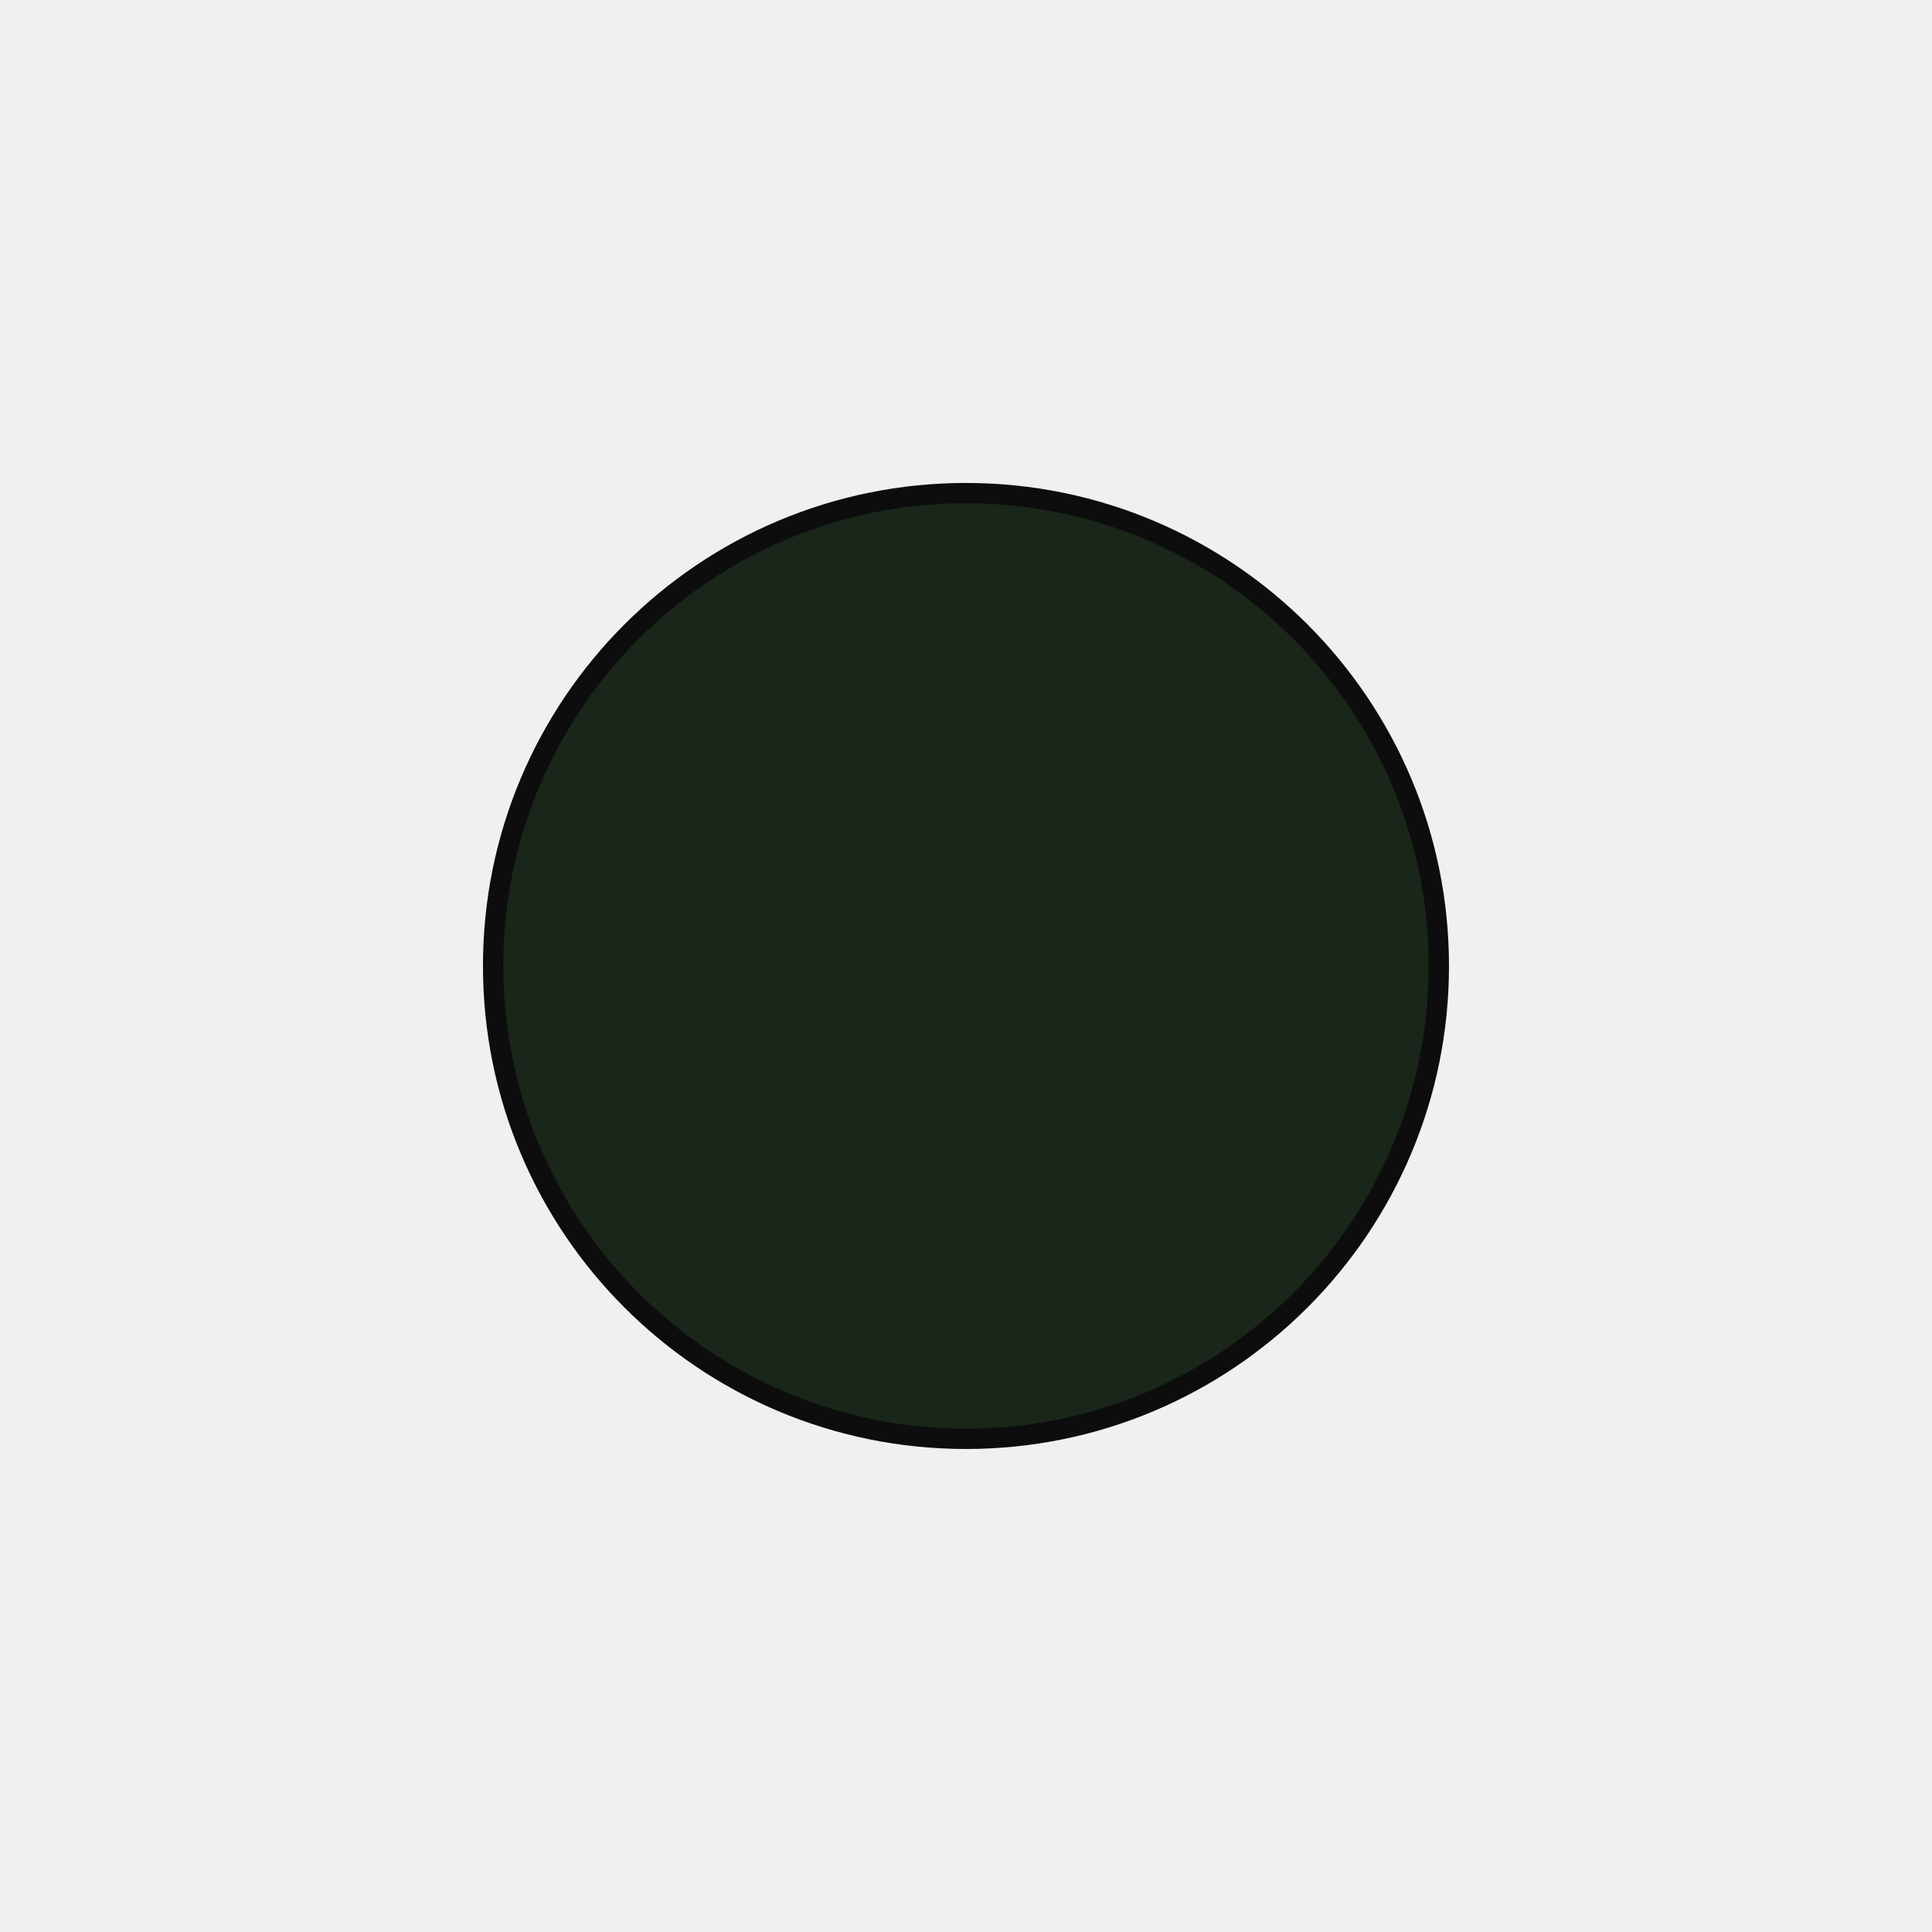
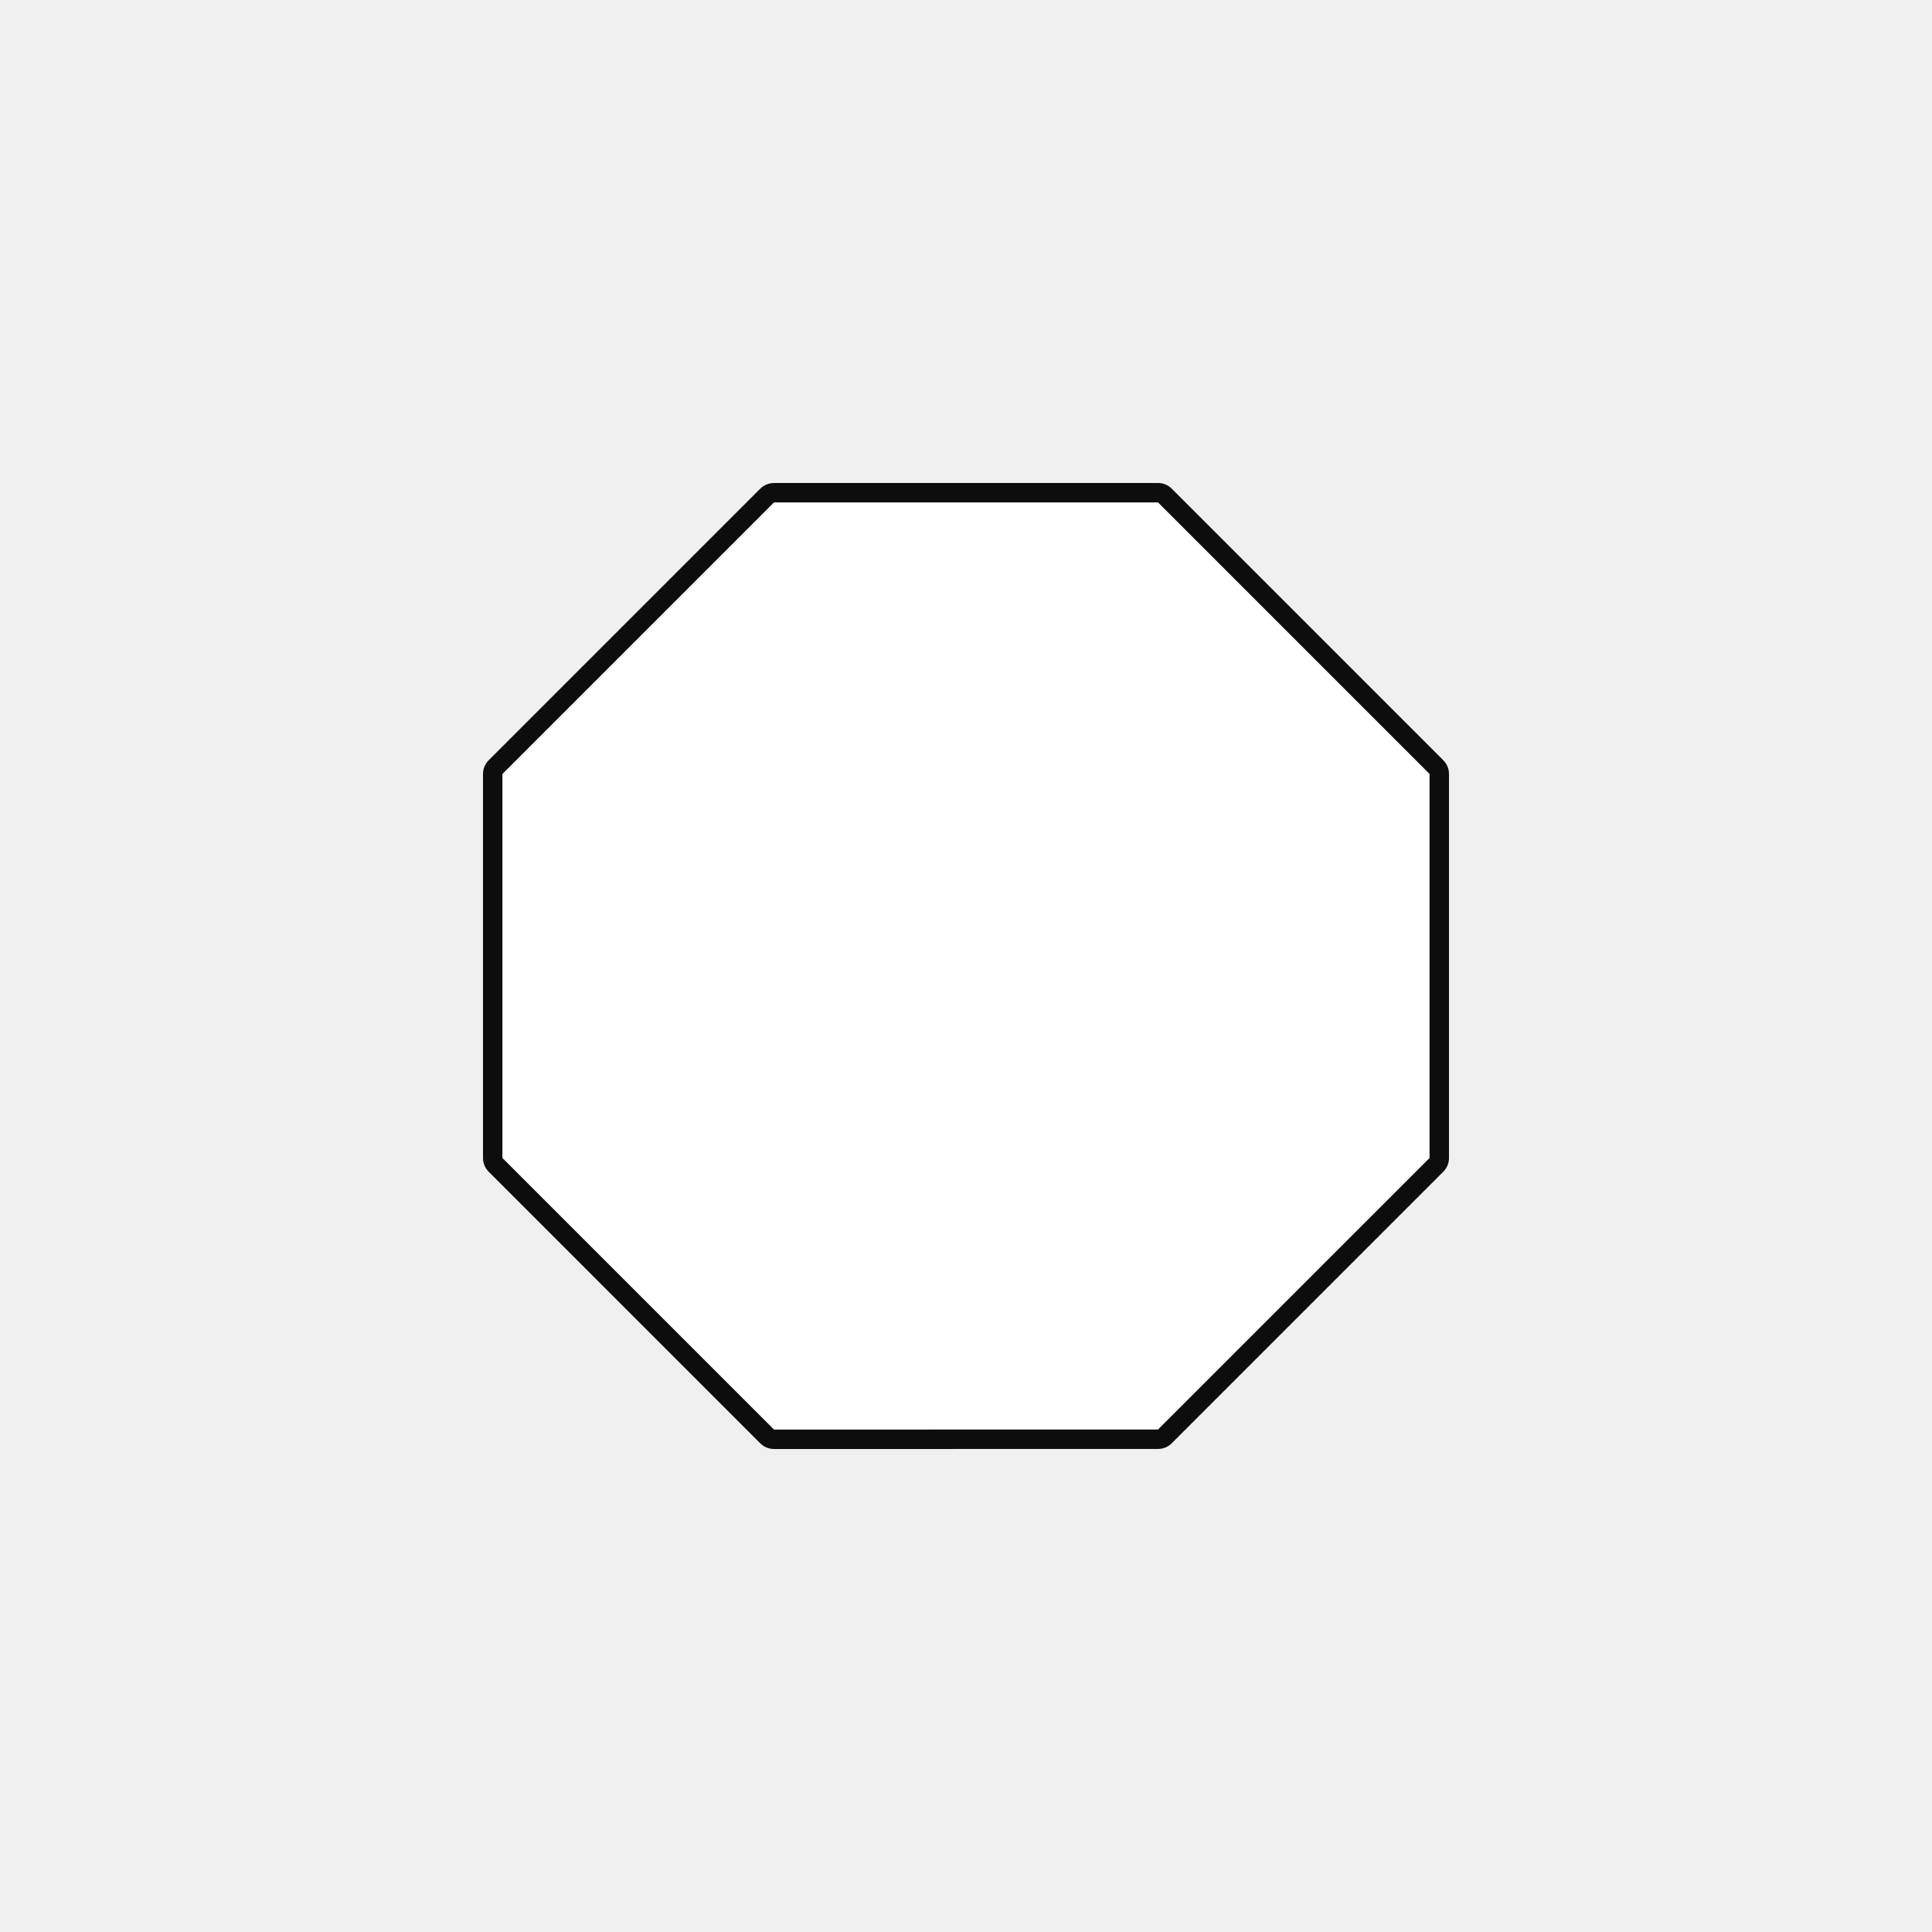
<svg xmlns="http://www.w3.org/2000/svg" width="128" height="128" viewBox="0 0 33.867 33.867" version="1.1" id="svg8">
  <defs id="defs2" />
  <g id="layer1">
-     <circle style="fill:#192619;fill-opacity:1;fill-rule:evenodd;stroke:#0d0d0d;stroke-width:0.712;stroke-linecap:round;stroke-linejoin:round;stroke-miterlimit:4;stroke-dasharray:none;paint-order:markers stroke fill" id="path875" cx="16.933" cy="16.933" r="8.111" />
+     <path style="fill:#ffffff;fill-opacity:1;fill-rule:evenodd;stroke:#0d0d0d;stroke-width:1.816;stroke-linecap:round;stroke-linejoin:round;stroke-miterlimit:4;stroke-dasharray:none;paint-order:markers stroke fill" id="path881" d="m 89.287,-12.491 16.583,6.869 6.869,16.583 -6.869,16.583 L 89.287,34.415 72.703,27.545 65.834,10.962 72.703,-5.621 Z" transform="matrix(0.34649,0.1435209,-0.1435209,0.34649,-12.43034,0.320594)" />
  </g>
</svg>
